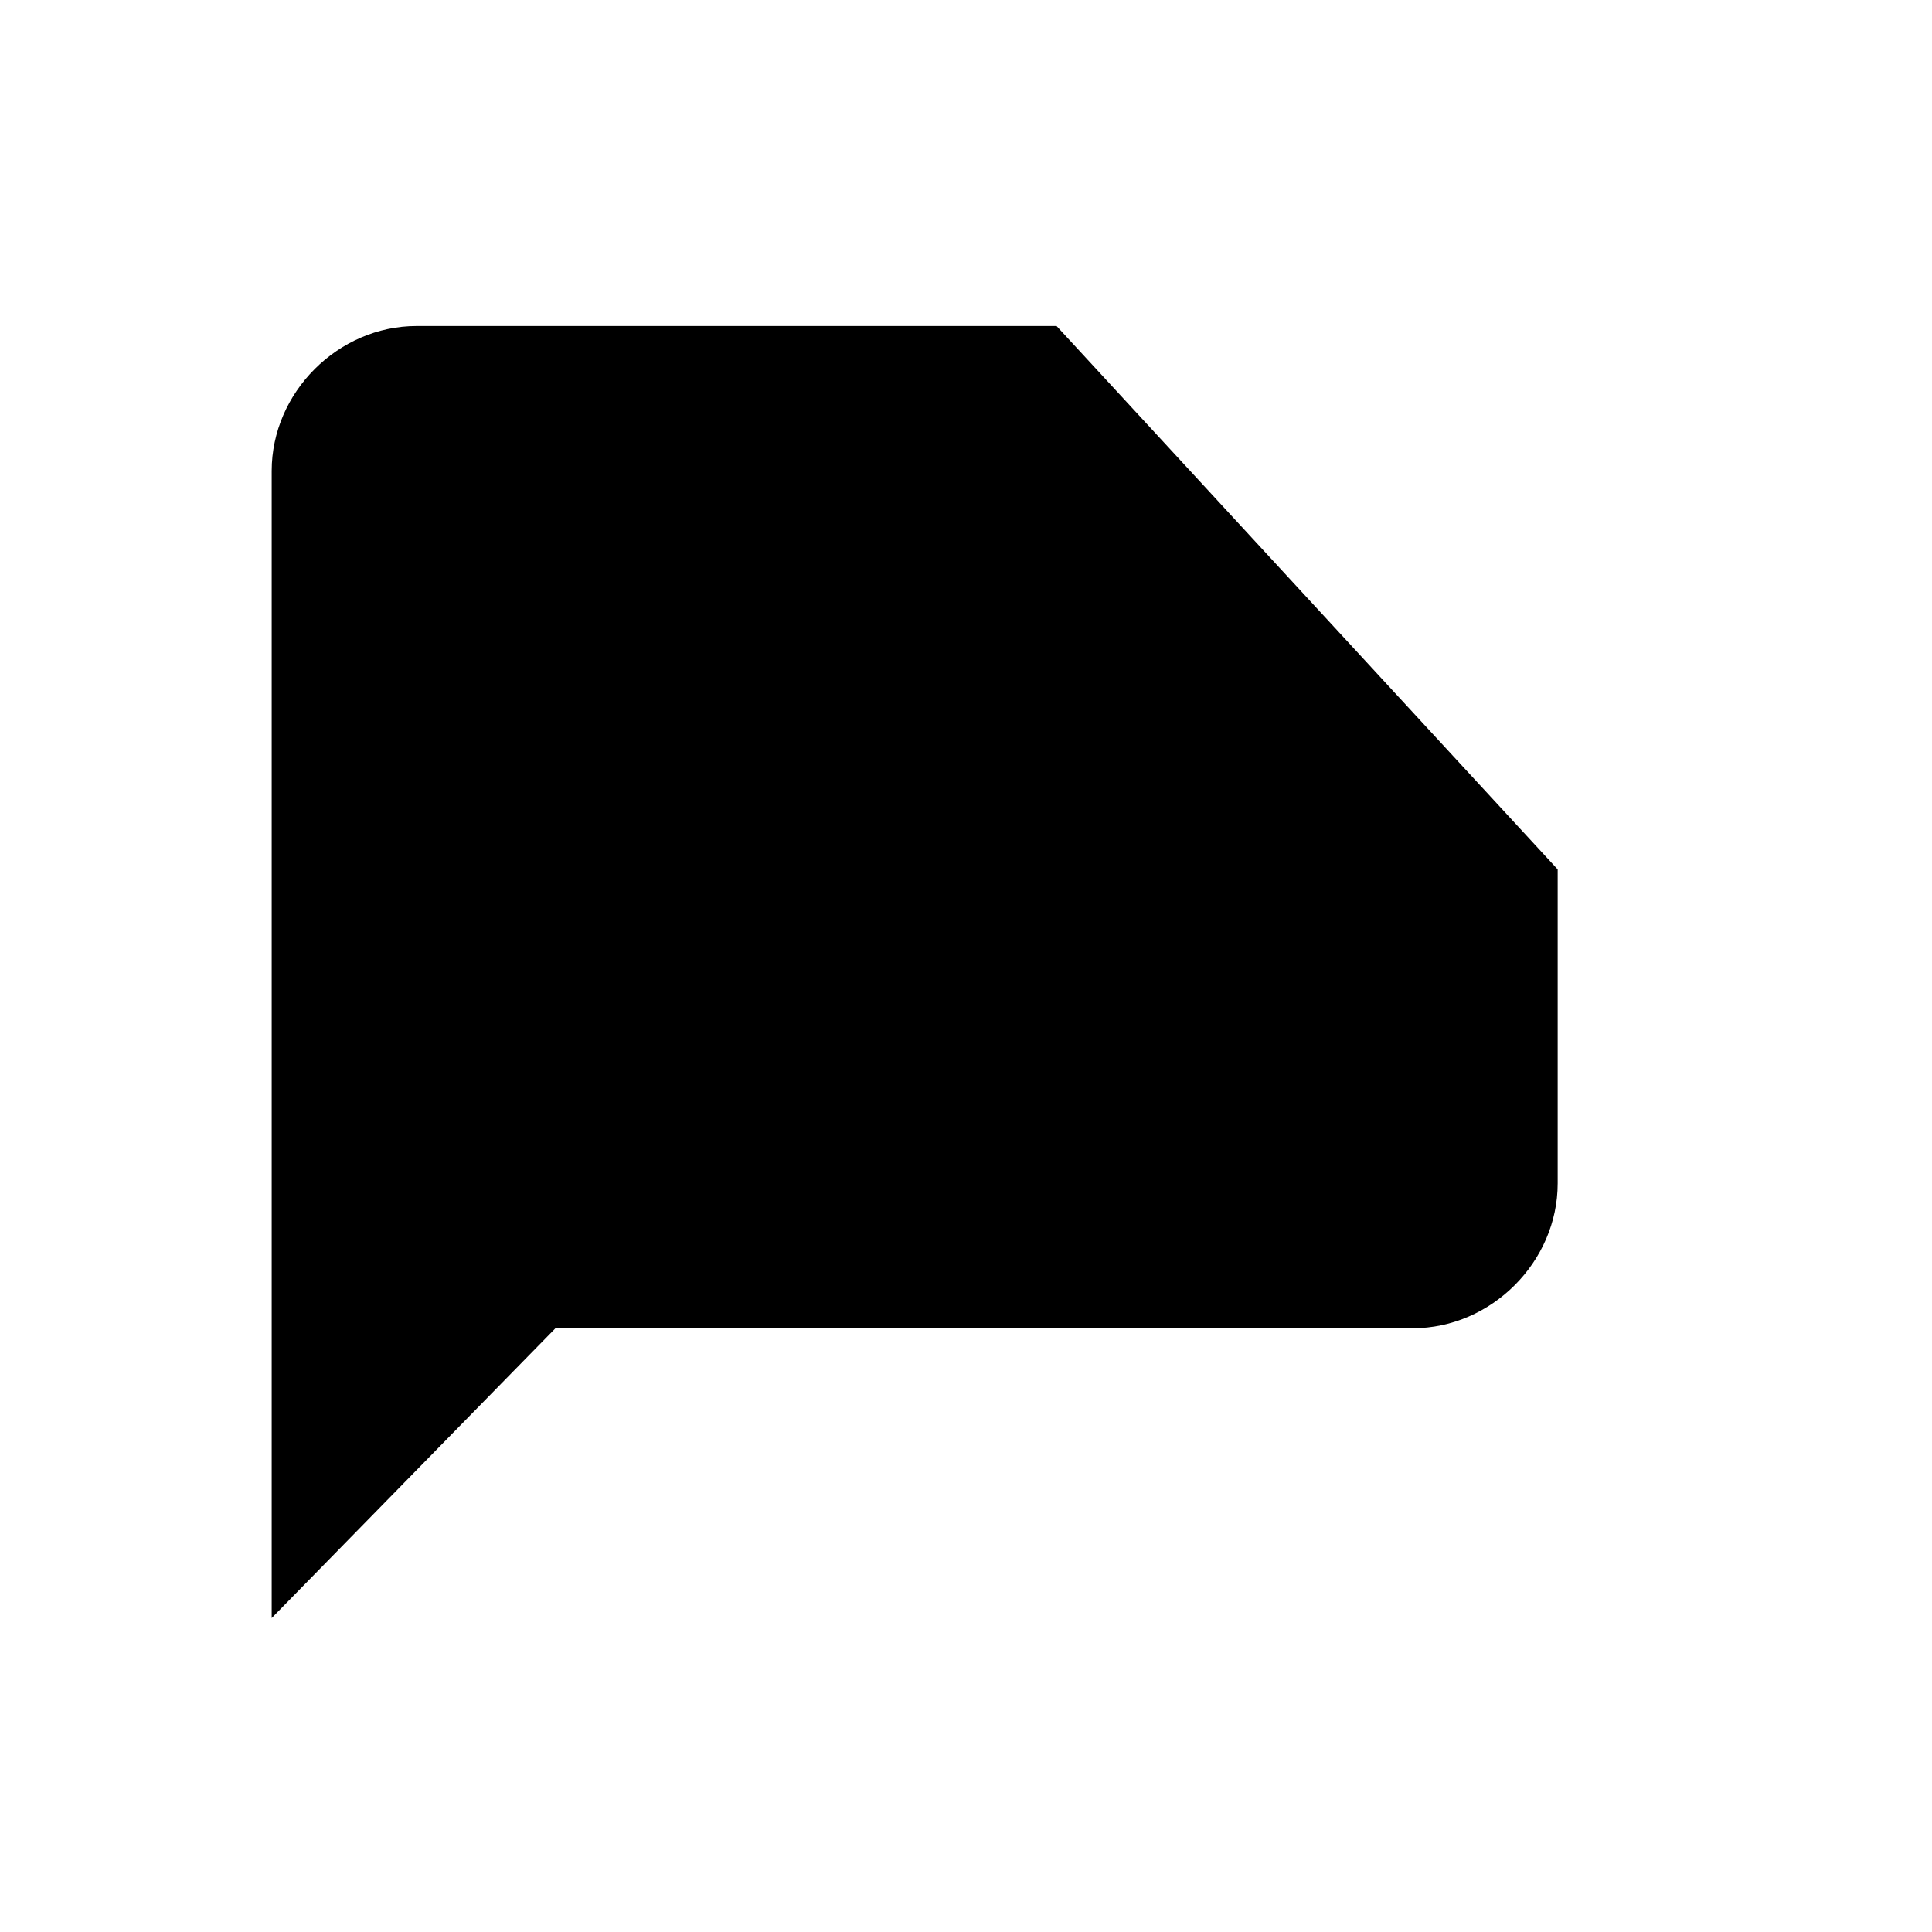
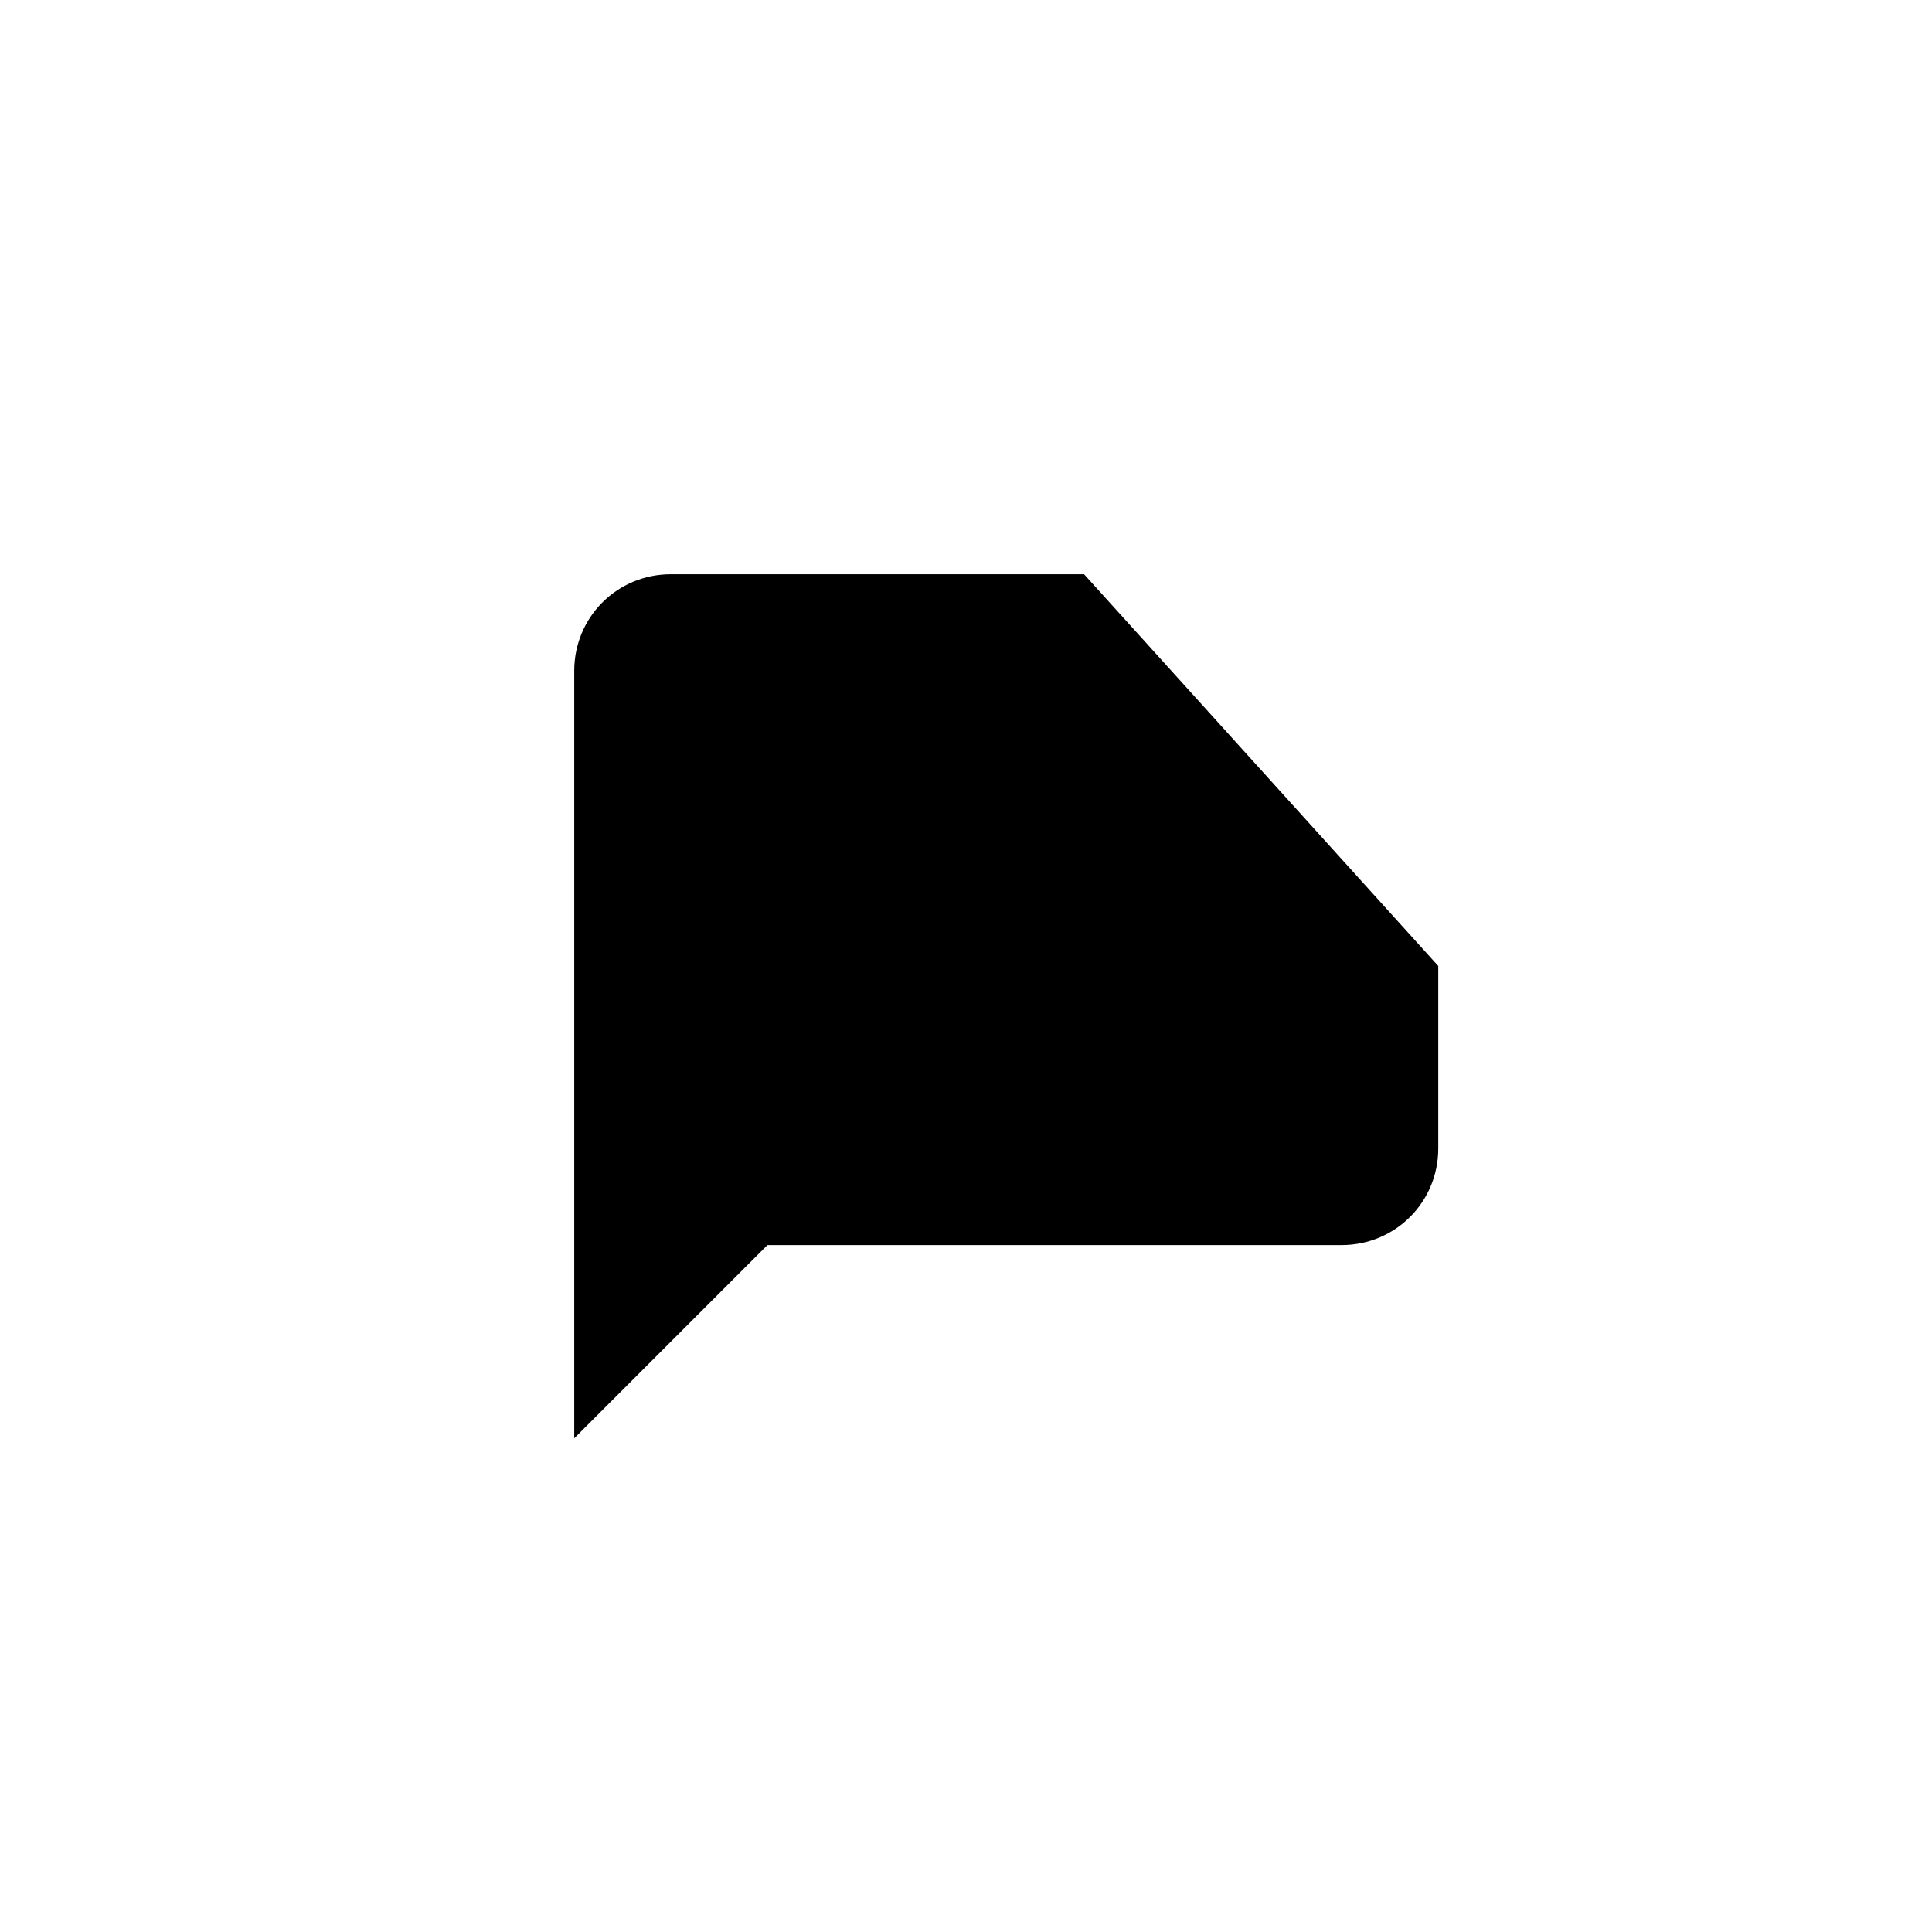
- <svg xmlns="http://www.w3.org/2000/svg" version="1.0" width="32px" height="32px" viewBox="0 0 32 32" enable-background="new 0 0 32 32" xml:space="preserve">
-   <g class="fill-none stroke-foreground">
-     <path stroke-miterlimit="10" d="M17.5,5.4H6.9c-1.3,0-2.4,1.1-2.4,2.4v19L9.2,22h14.2   c1.3,0,2.4-1.1,2.4-2.4v-5.2" />
-     <line stroke-miterlimit="10" x1="24.1" y1="2.5" x2="24.1" y2="13.1" />
-     <line stroke-miterlimit="10" x1="18.8" y1="7.8" x2="29.4" y2="7.8" />
-     <line stroke-miterlimit="10" x1="8.5" y1="11.7" x2="17.7" y2="11.7" />
-     <line stroke-miterlimit="10" x1="8.5" y1="15.7" x2="21.7" y2="15.7" />
+ <svg xmlns="http://www.w3.org/2000/svg" version="1.1" width="36px" height="36px" viewBox="0 0 36 36" xml:space="preserve">
+   <g class="stroke-foreground fill-none">
+     <path d="M26.8,18v3.4c0,1-0.8,1.8-1.8,1.8H14.3l-3.6,3.6V12.5c0-1,0.8-1.8,1.8-1.8h7.7" />
+     <line x1="25.8" y1="8" x2="25.8" y2="16" />
+     <line x1="21.8" y1="12" x2="29.8" y2="12" />
+     <line x1="14" y1="15.5" x2="20.2" y2="15.5" />
+     <line x1="14" y1="19" x2="24.2" y2="19" />
  </g>
</svg>
